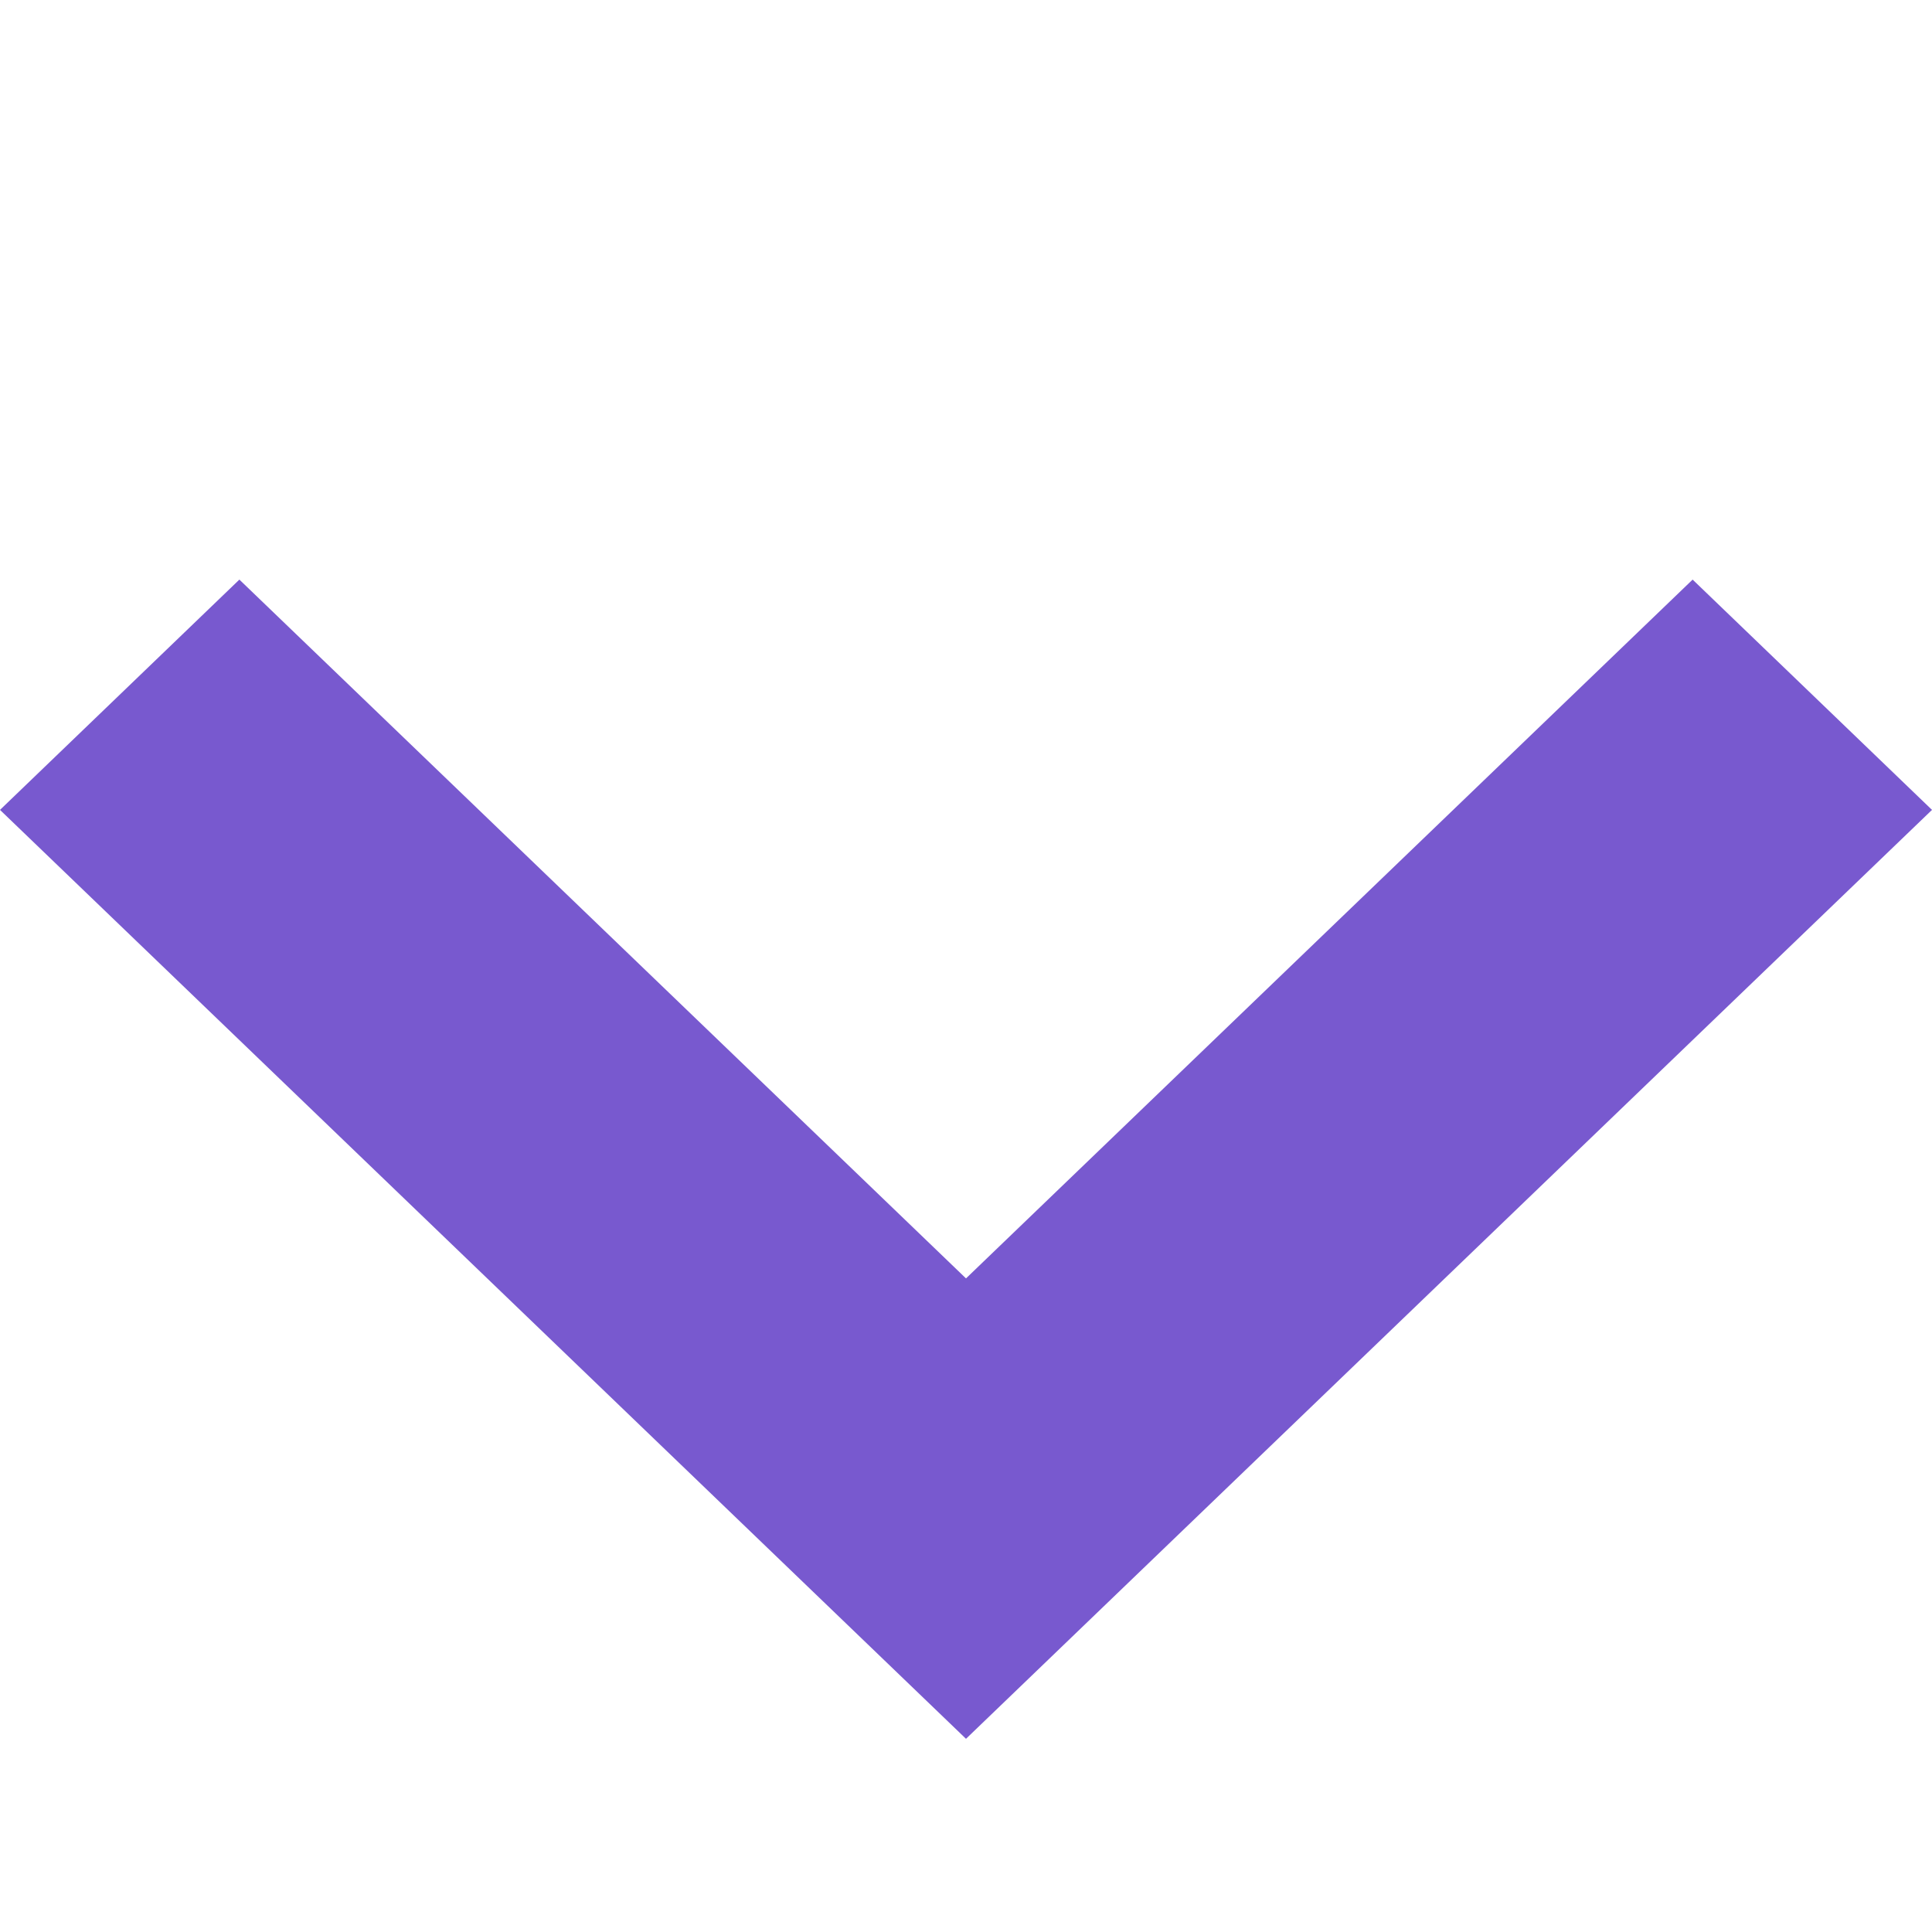
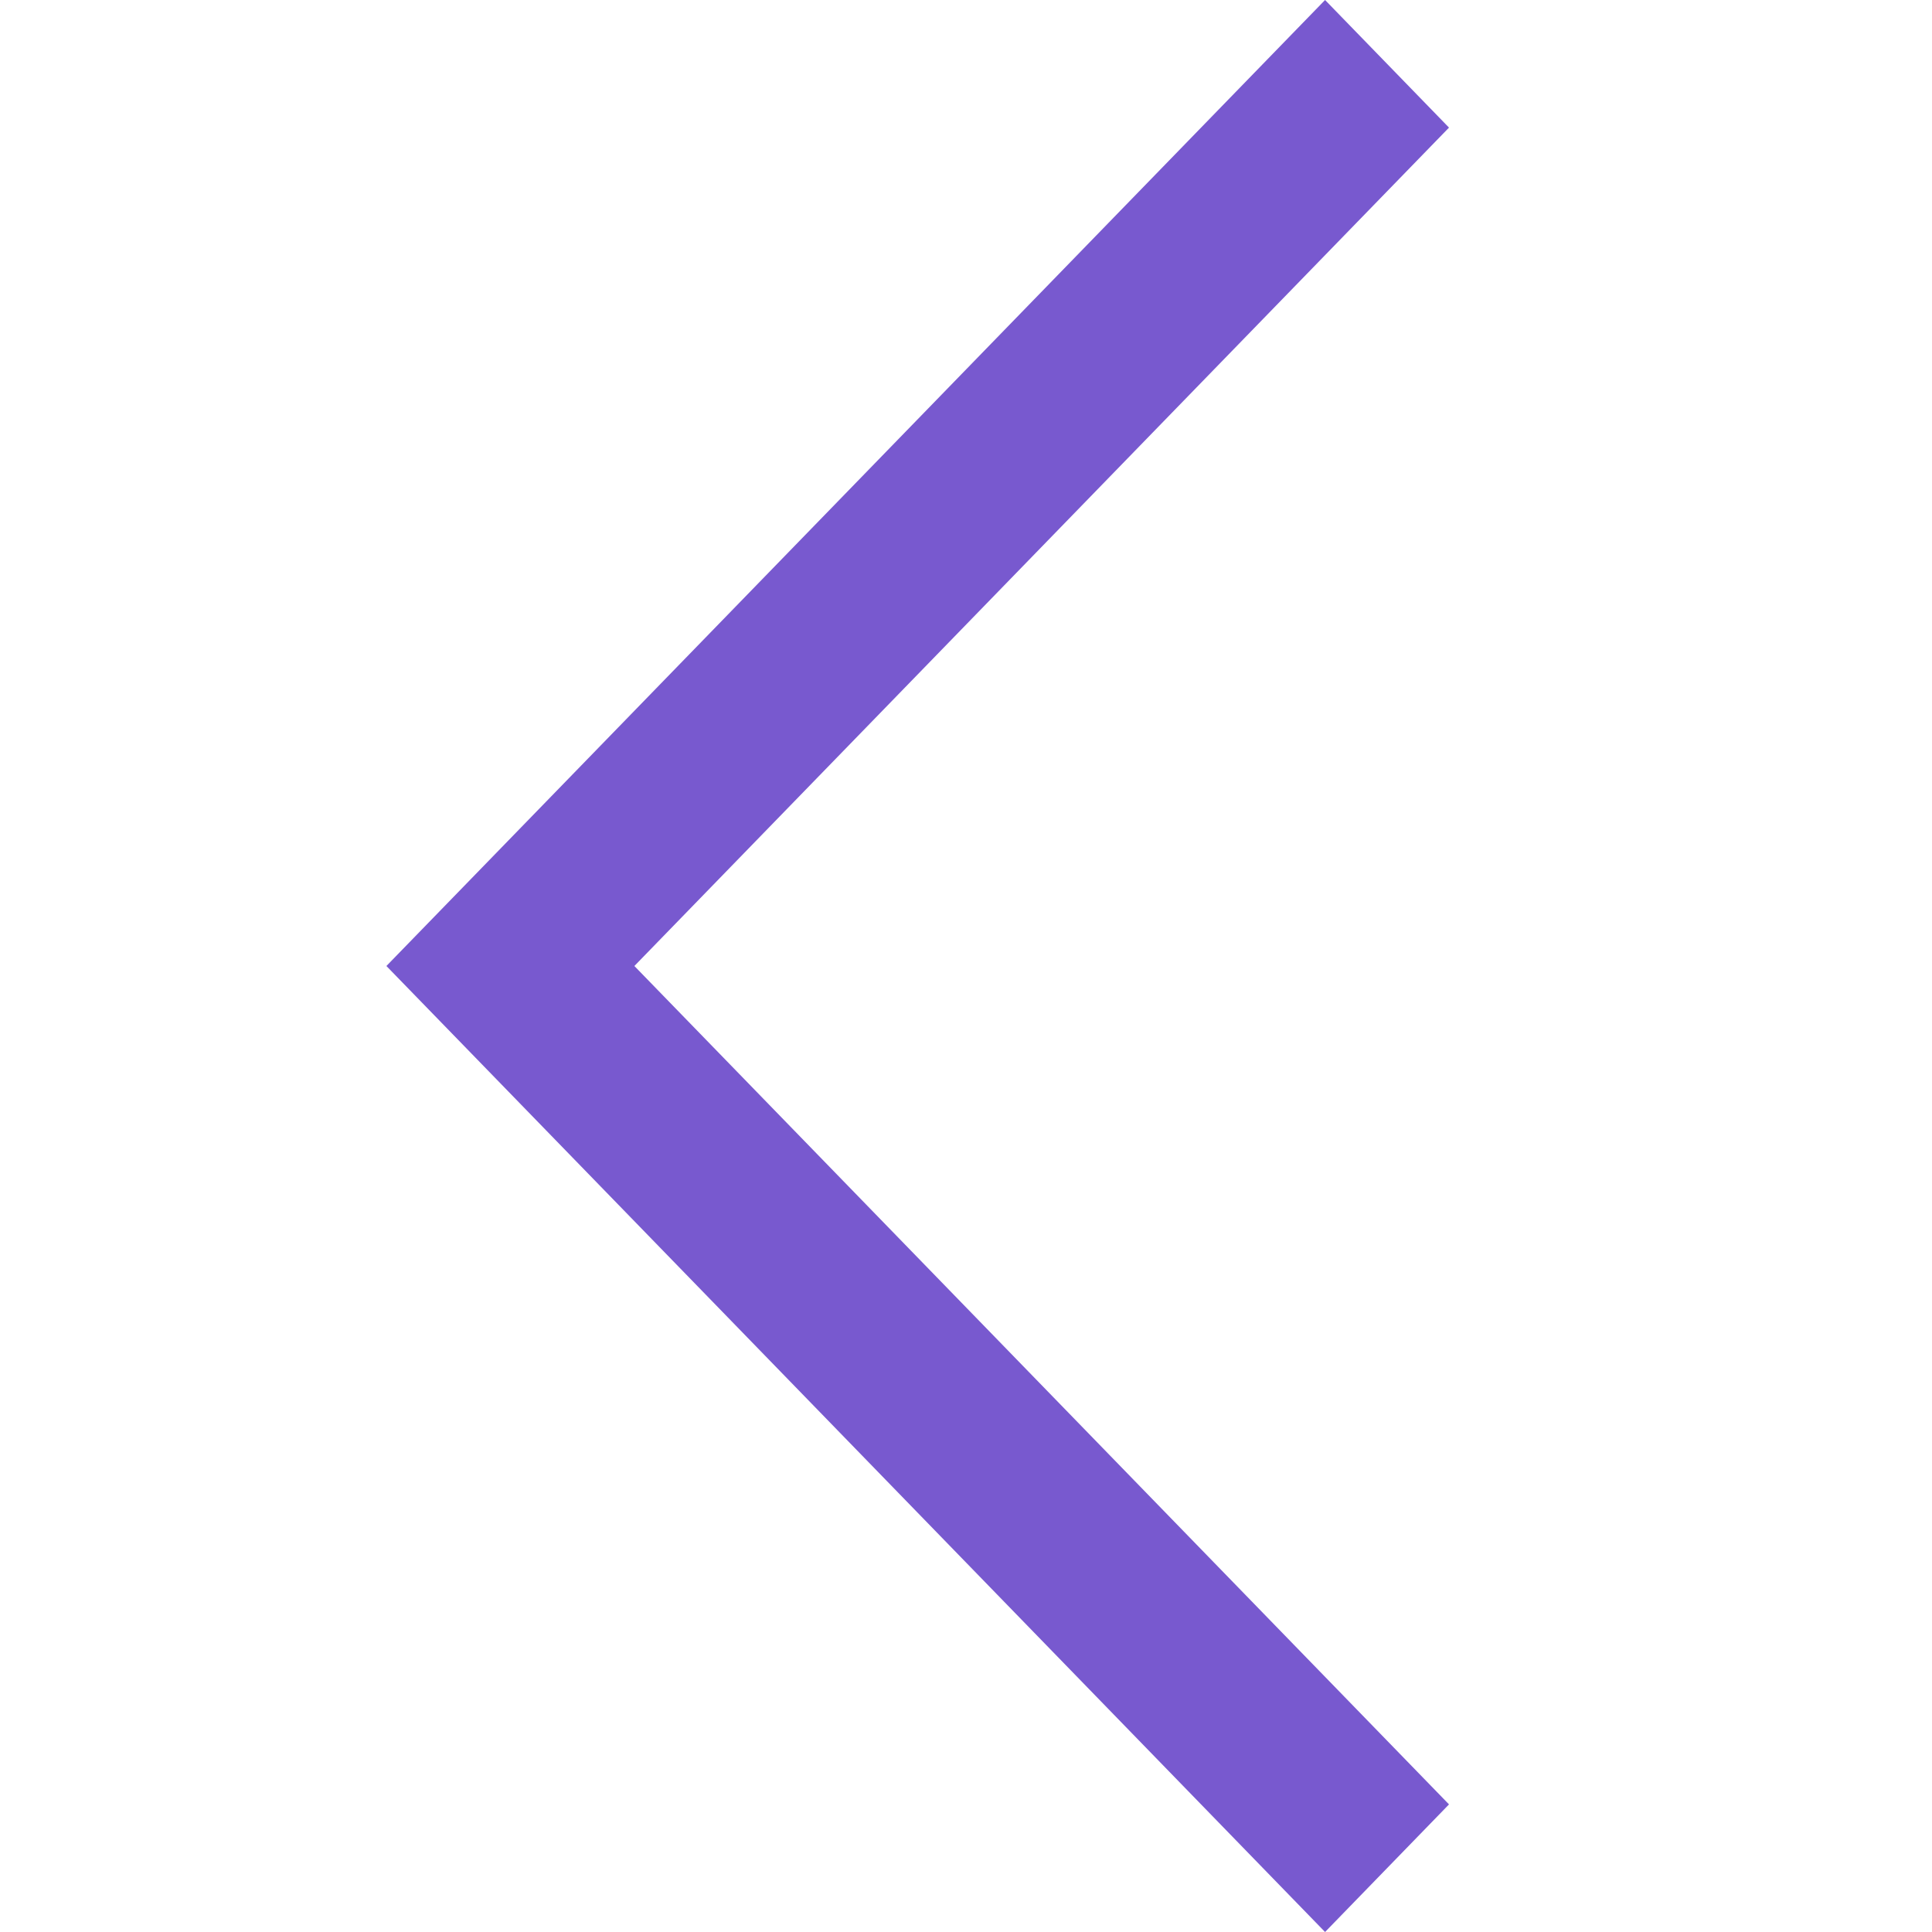
- <svg xmlns="http://www.w3.org/2000/svg" width="10" height="10" viewBox="0 0 10 10" fill="none">
-   <path fill-rule="evenodd" clip-rule="evenodd" d="M0 4.192L1.239 3L5 6.617L8.761 3L10 4.192L5 9L0 4.192Z" fill="#7859CF" />
+ <svg xmlns="http://www.w3.org/2000/svg" width="20" height="20" viewBox="0 0 20 20" fill="none">
+   <path fill-rule="evenodd" clip-rule="evenodd" d="M13.717 0L15 1.321L6.567 10L15 18.679L13.717 20L4 10L13.717 0Z" fill="#7859CF" />
</svg>
